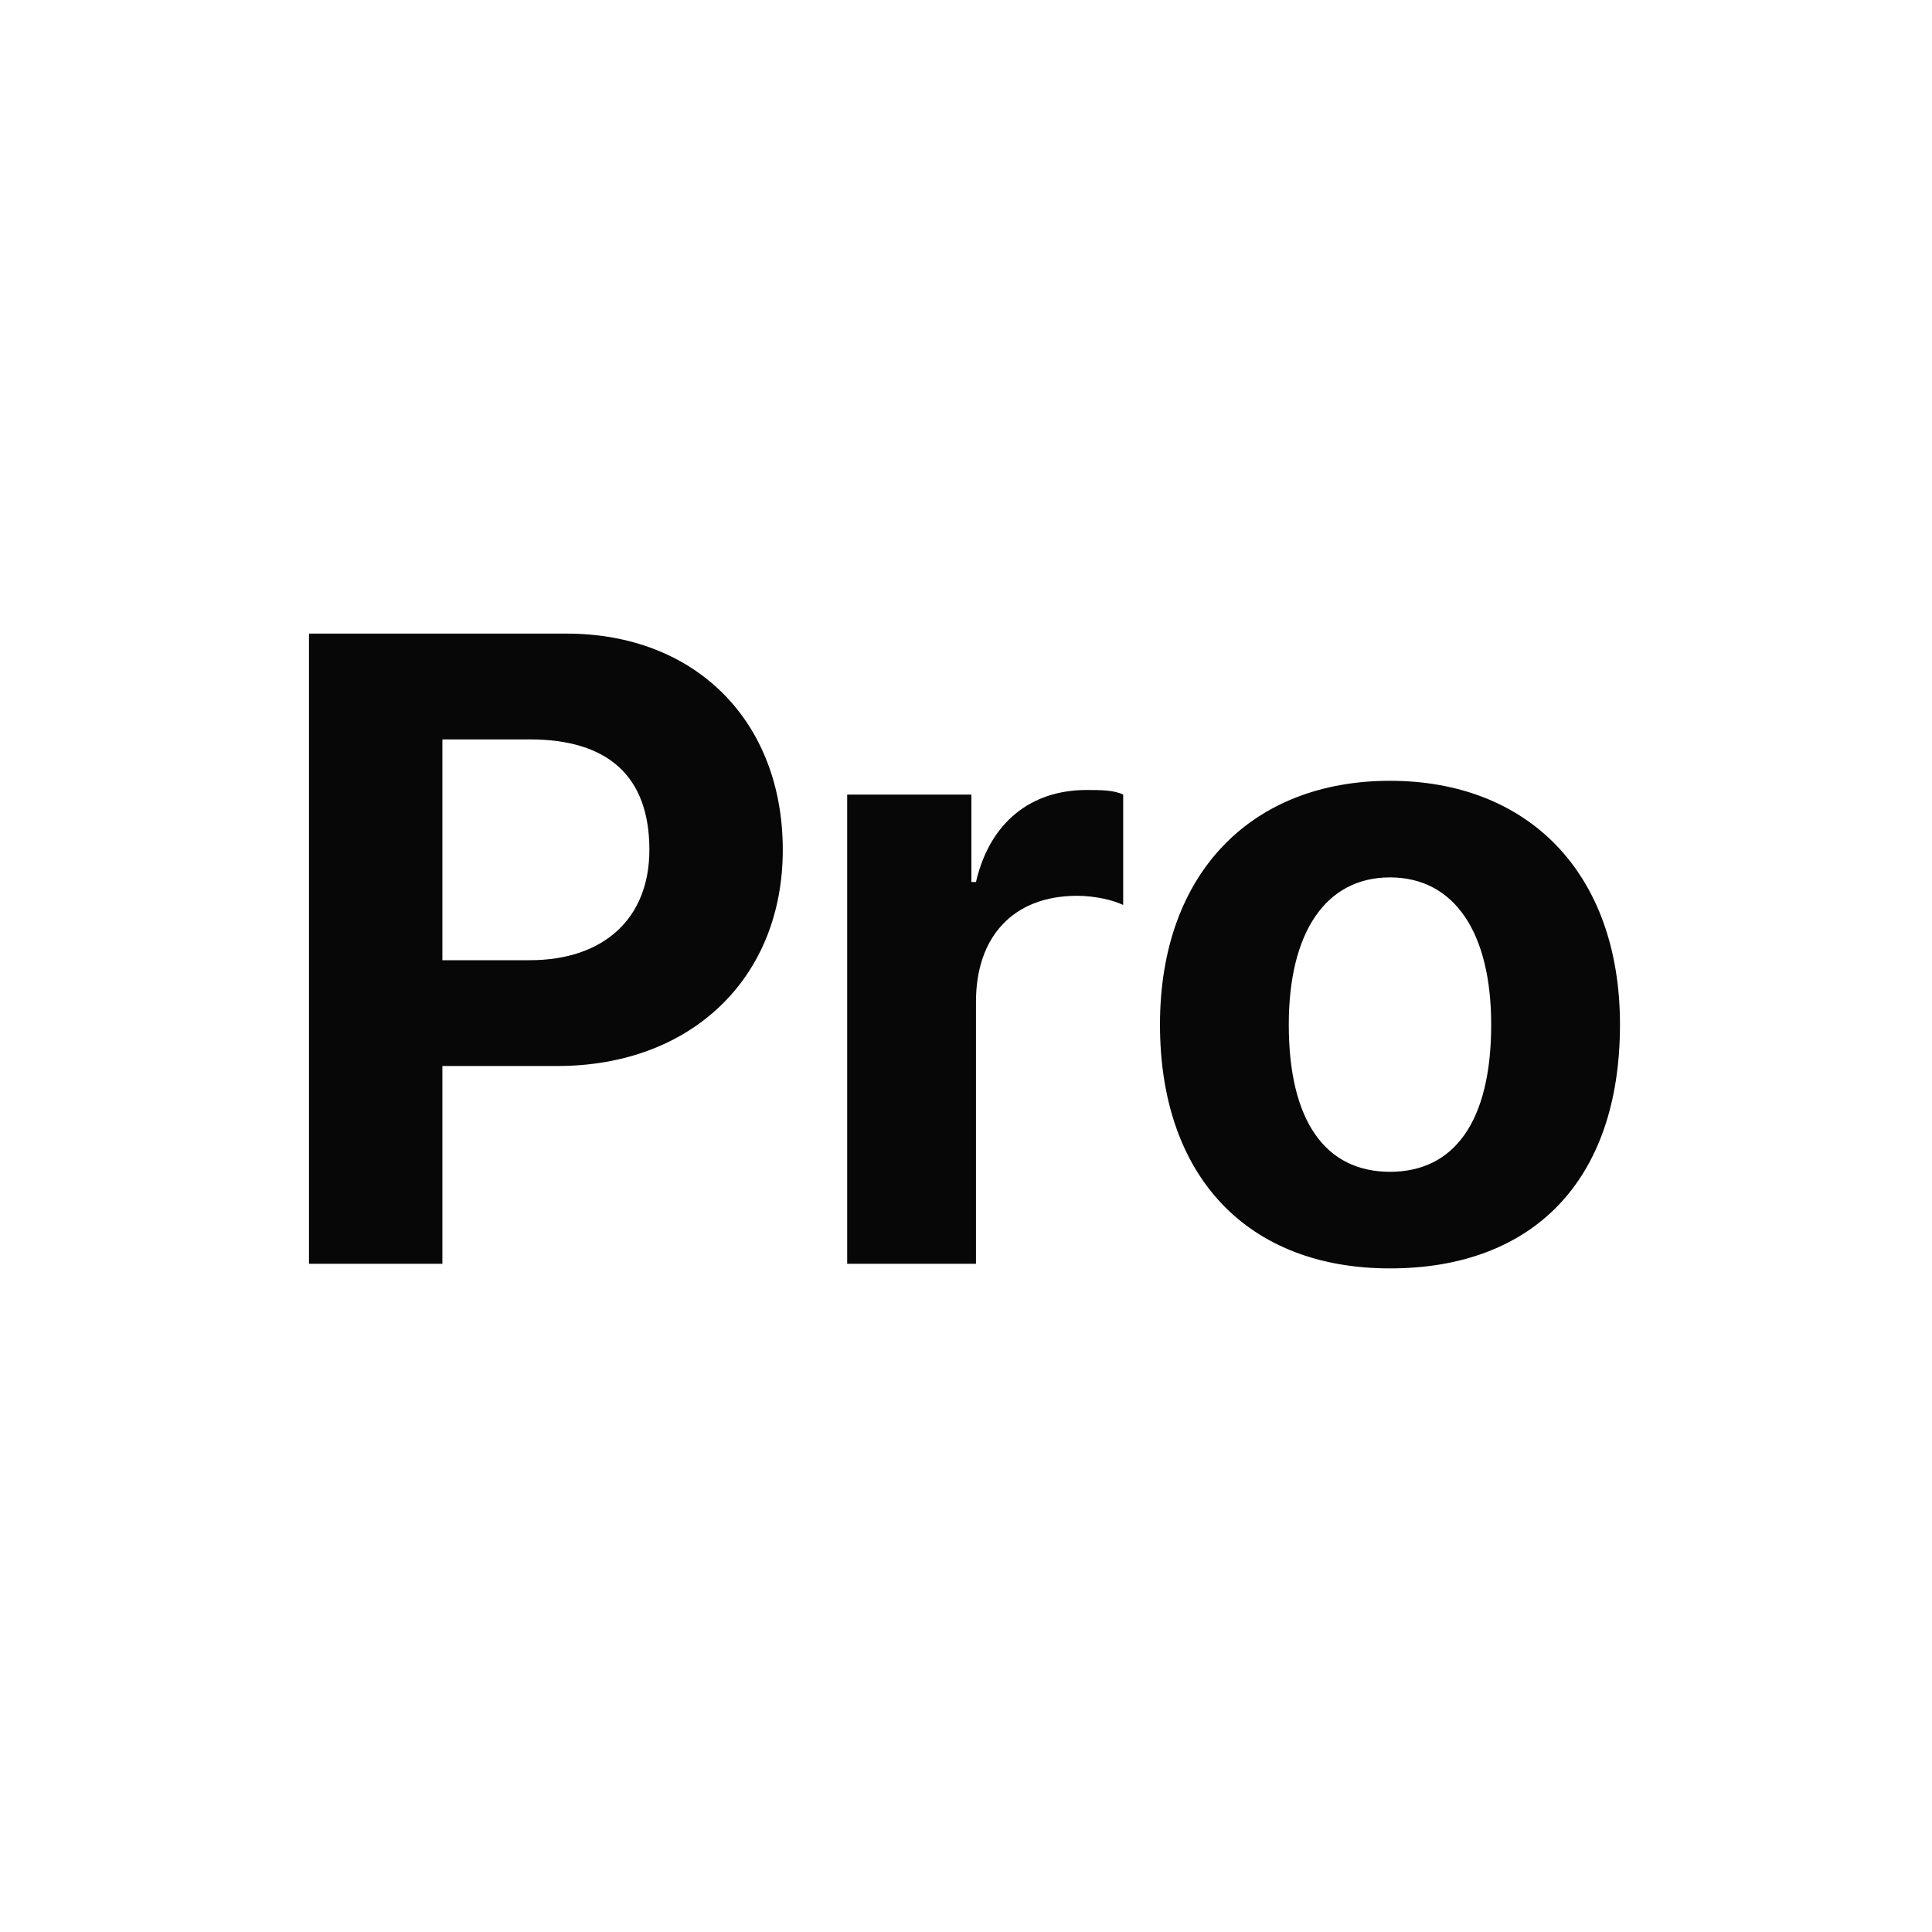
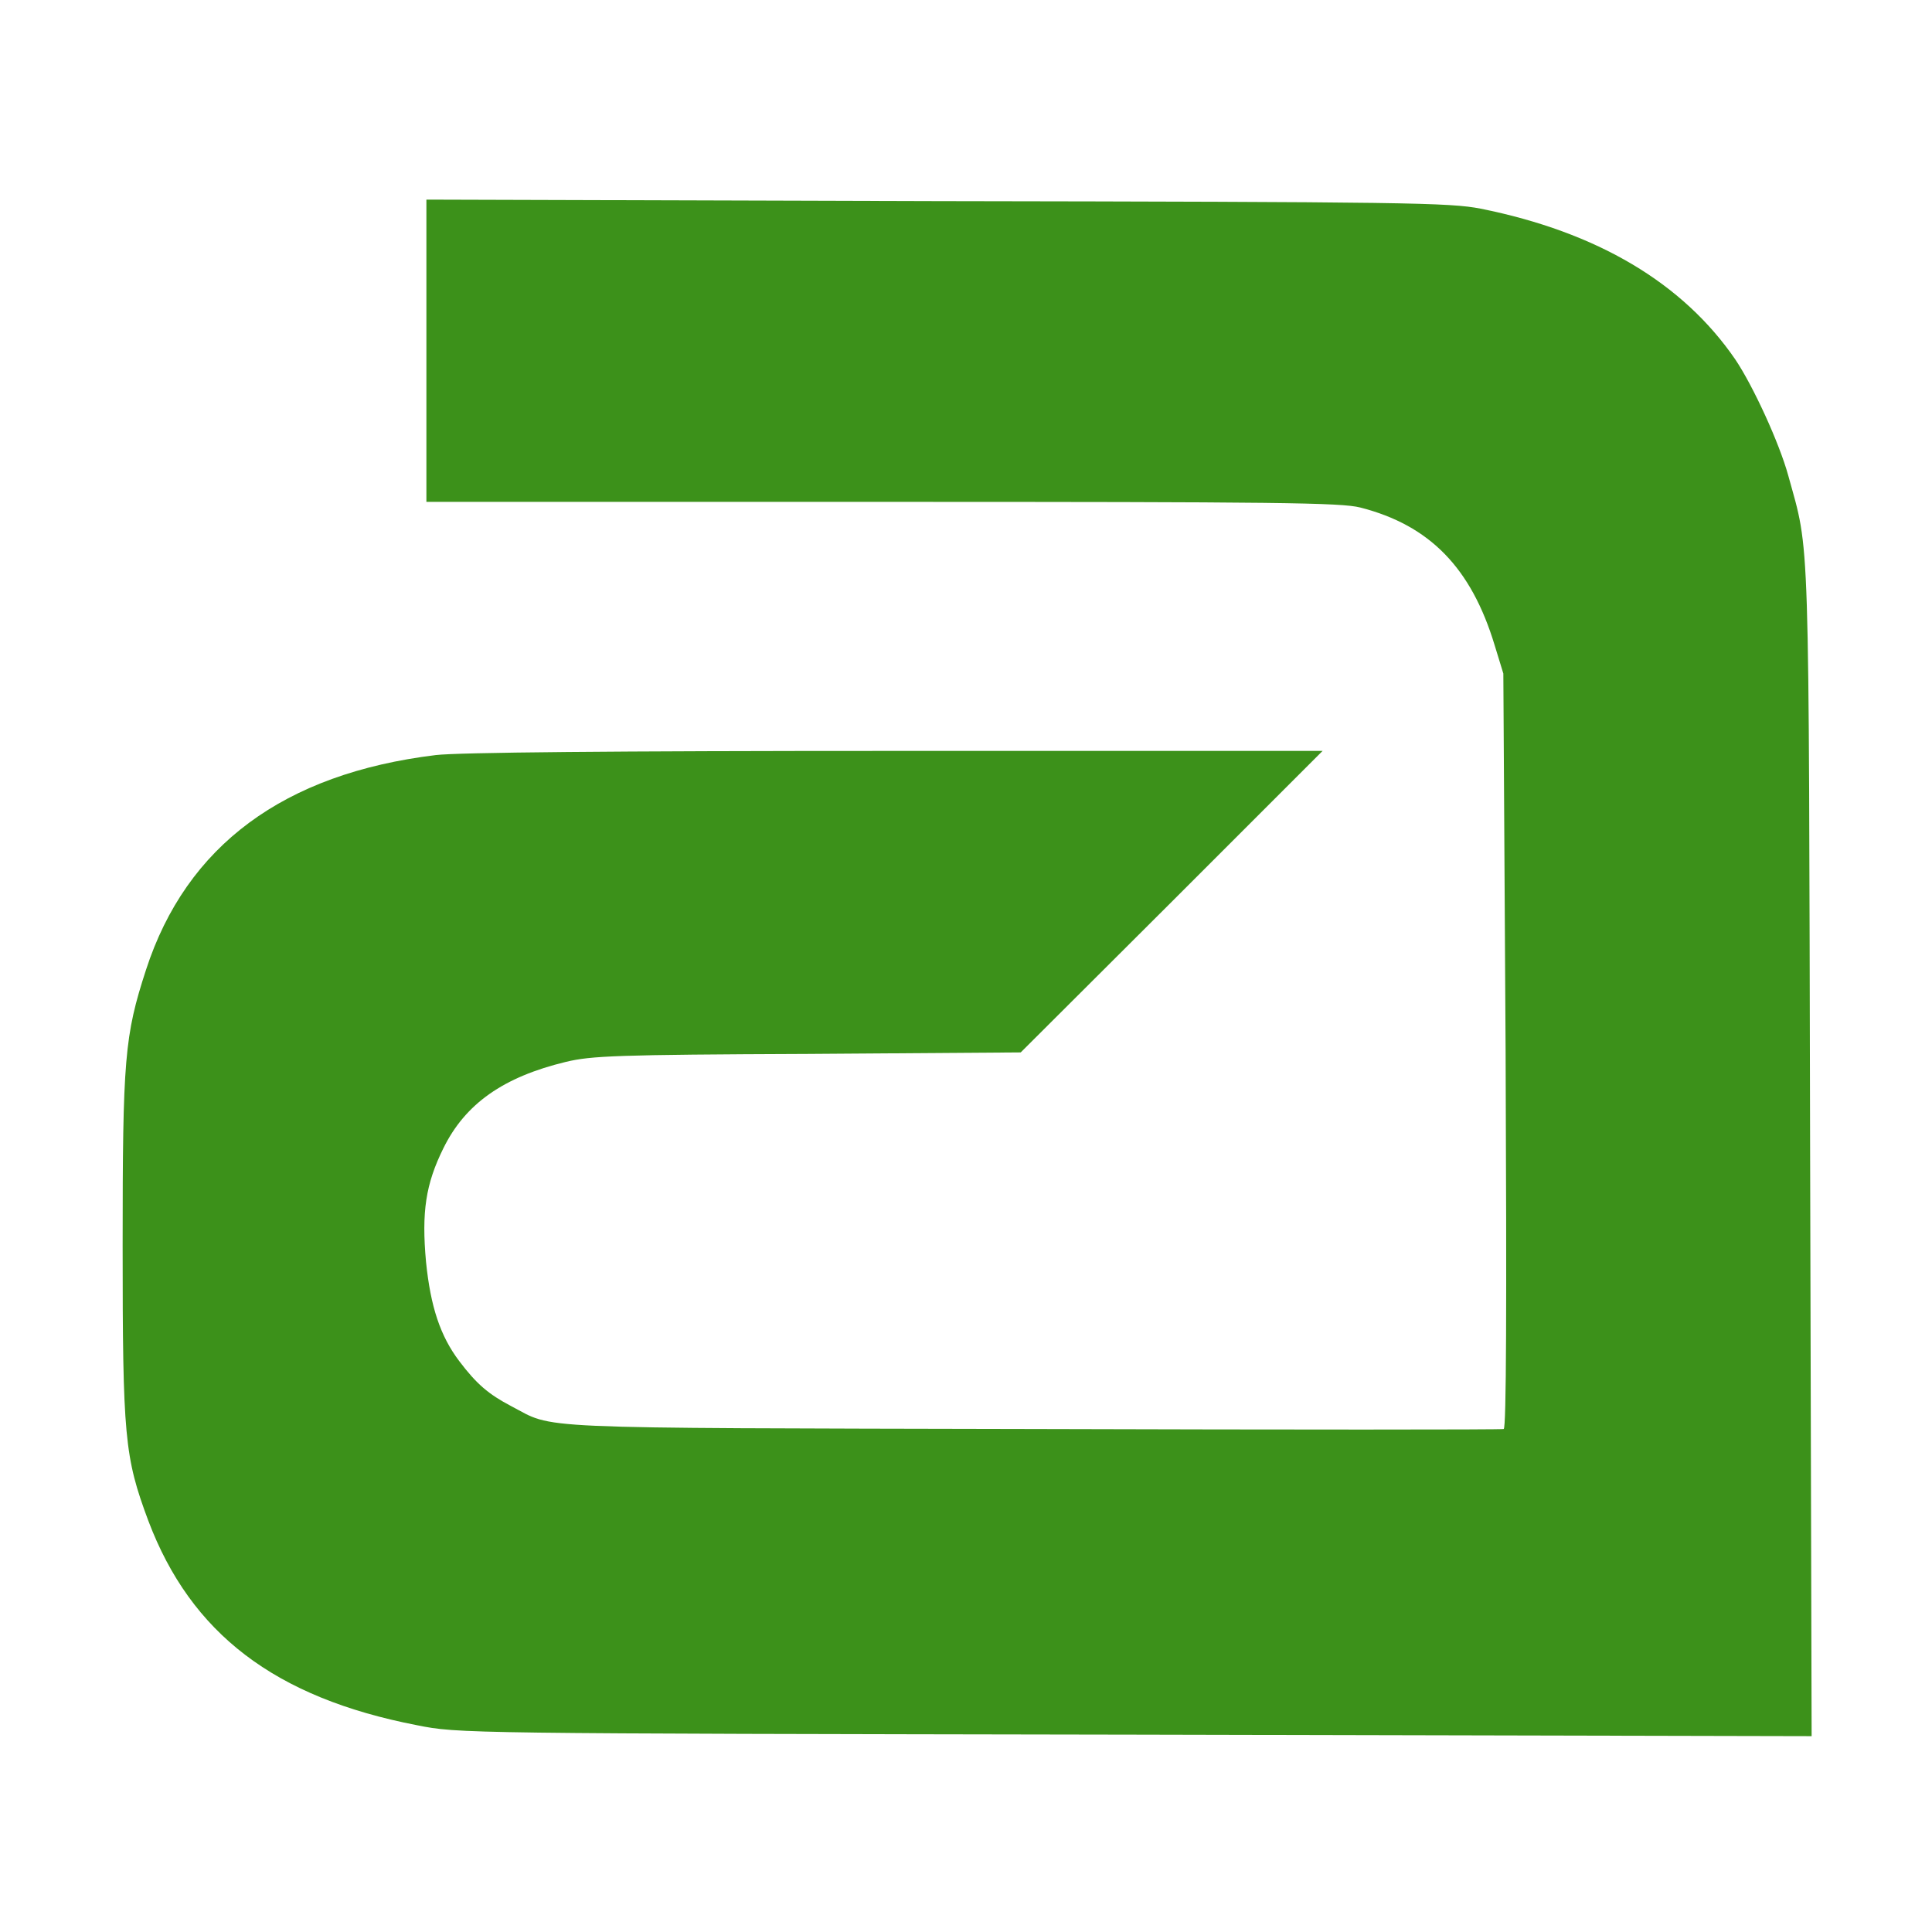
- <svg xmlns="http://www.w3.org/2000/svg" width="42" height="42">
-   <g>
-     <path fill="#070707" d="m6.717,13.774l5.6,0c2.8,0 4.7,1.9 4.7,4.7c0,2.8 -2,4.7 -4.9,4.7l-2.5,0l0,4.3l-2.9,0l0,-13.7zm2.9,2.2l0,4.9l1.9,0c1.6,0 2.6,-0.9 2.6,-2.4c0,-1.6 -0.9,-2.4 -2.6,-2.4l-1.9,0l0,-0.1zm8.9,11.5l2.7,0l0,-5.7c0,-1.4 0.8,-2.3 2.2,-2.3c0.4,0 0.8,0.1 1,0.2l0,-2.4c-0.2,-0.1 -0.5,-0.1 -0.8,-0.1c-1.2,0 -2.1,0.7 -2.4,2l-0.1,0l0,-1.9l-2.7,0l0,10.2l0.1,0zm11.7,0.1c-3.1,0 -5,-2 -5,-5.3c0,-3.3 2,-5.3 5,-5.3s5,2 5,5.3c0,3.4 -1.9,5.3 -5,5.3zm0,-2.1c1.4,0 2.2,-1.1 2.2,-3.2c0,-2 -0.8,-3.2 -2.2,-3.2c-1.4,0 -2.2,1.2 -2.2,3.2c0,2.1 0.8,3.2 2.2,3.2z" class="st0" id="Ant-Design-Pro" />
+ <svg xmlns="http://www.w3.org/2000/svg" version="1.0" width="512pt" height="512pt" viewBox="0 0 512 512" preserveAspectRatio="xMidYMid meet">
+   <g transform="translate(0,512) scale(0.1,-0.1)" fill="#3C911A" stroke="none">
+     <path d="M1130 4190 l0 -400 1208 0 c1052 0 1216 -2 1267 -15 184 -47 294 -160 356 -365 l23 -75 6 -999 c3 -681 2 -1000 -5 -1003 -6 -2 -568 -2 -1250 0 -1358 3 -1262 -1 -1381 61 -59 31 -91 58 -137 119 -50 66 -76 144 -88 263 -12 132 -1 206 46 301 58 118 159 189 325 229 67 16 134 19 640 21 l565 4 400 399 400 400 -1130 0 c-759 0 -1160 -4 -1220 -11 -403 -49 -661 -240 -768 -569 -57 -175 -62 -236 -62 -730 0 -508 5 -561 68 -730 113 -299 335 -469 712 -542 110 -22 116 -22 1903 -25 l1793 -4 -4 1548 c-4 1684 0 1582 -58 1793 -24 87 -93 237 -140 307 -139 203 -366 338 -675 400 -82 16 -193 18 -1441 20 l-1353 4 0 -401z" />
  </g>
</svg>
